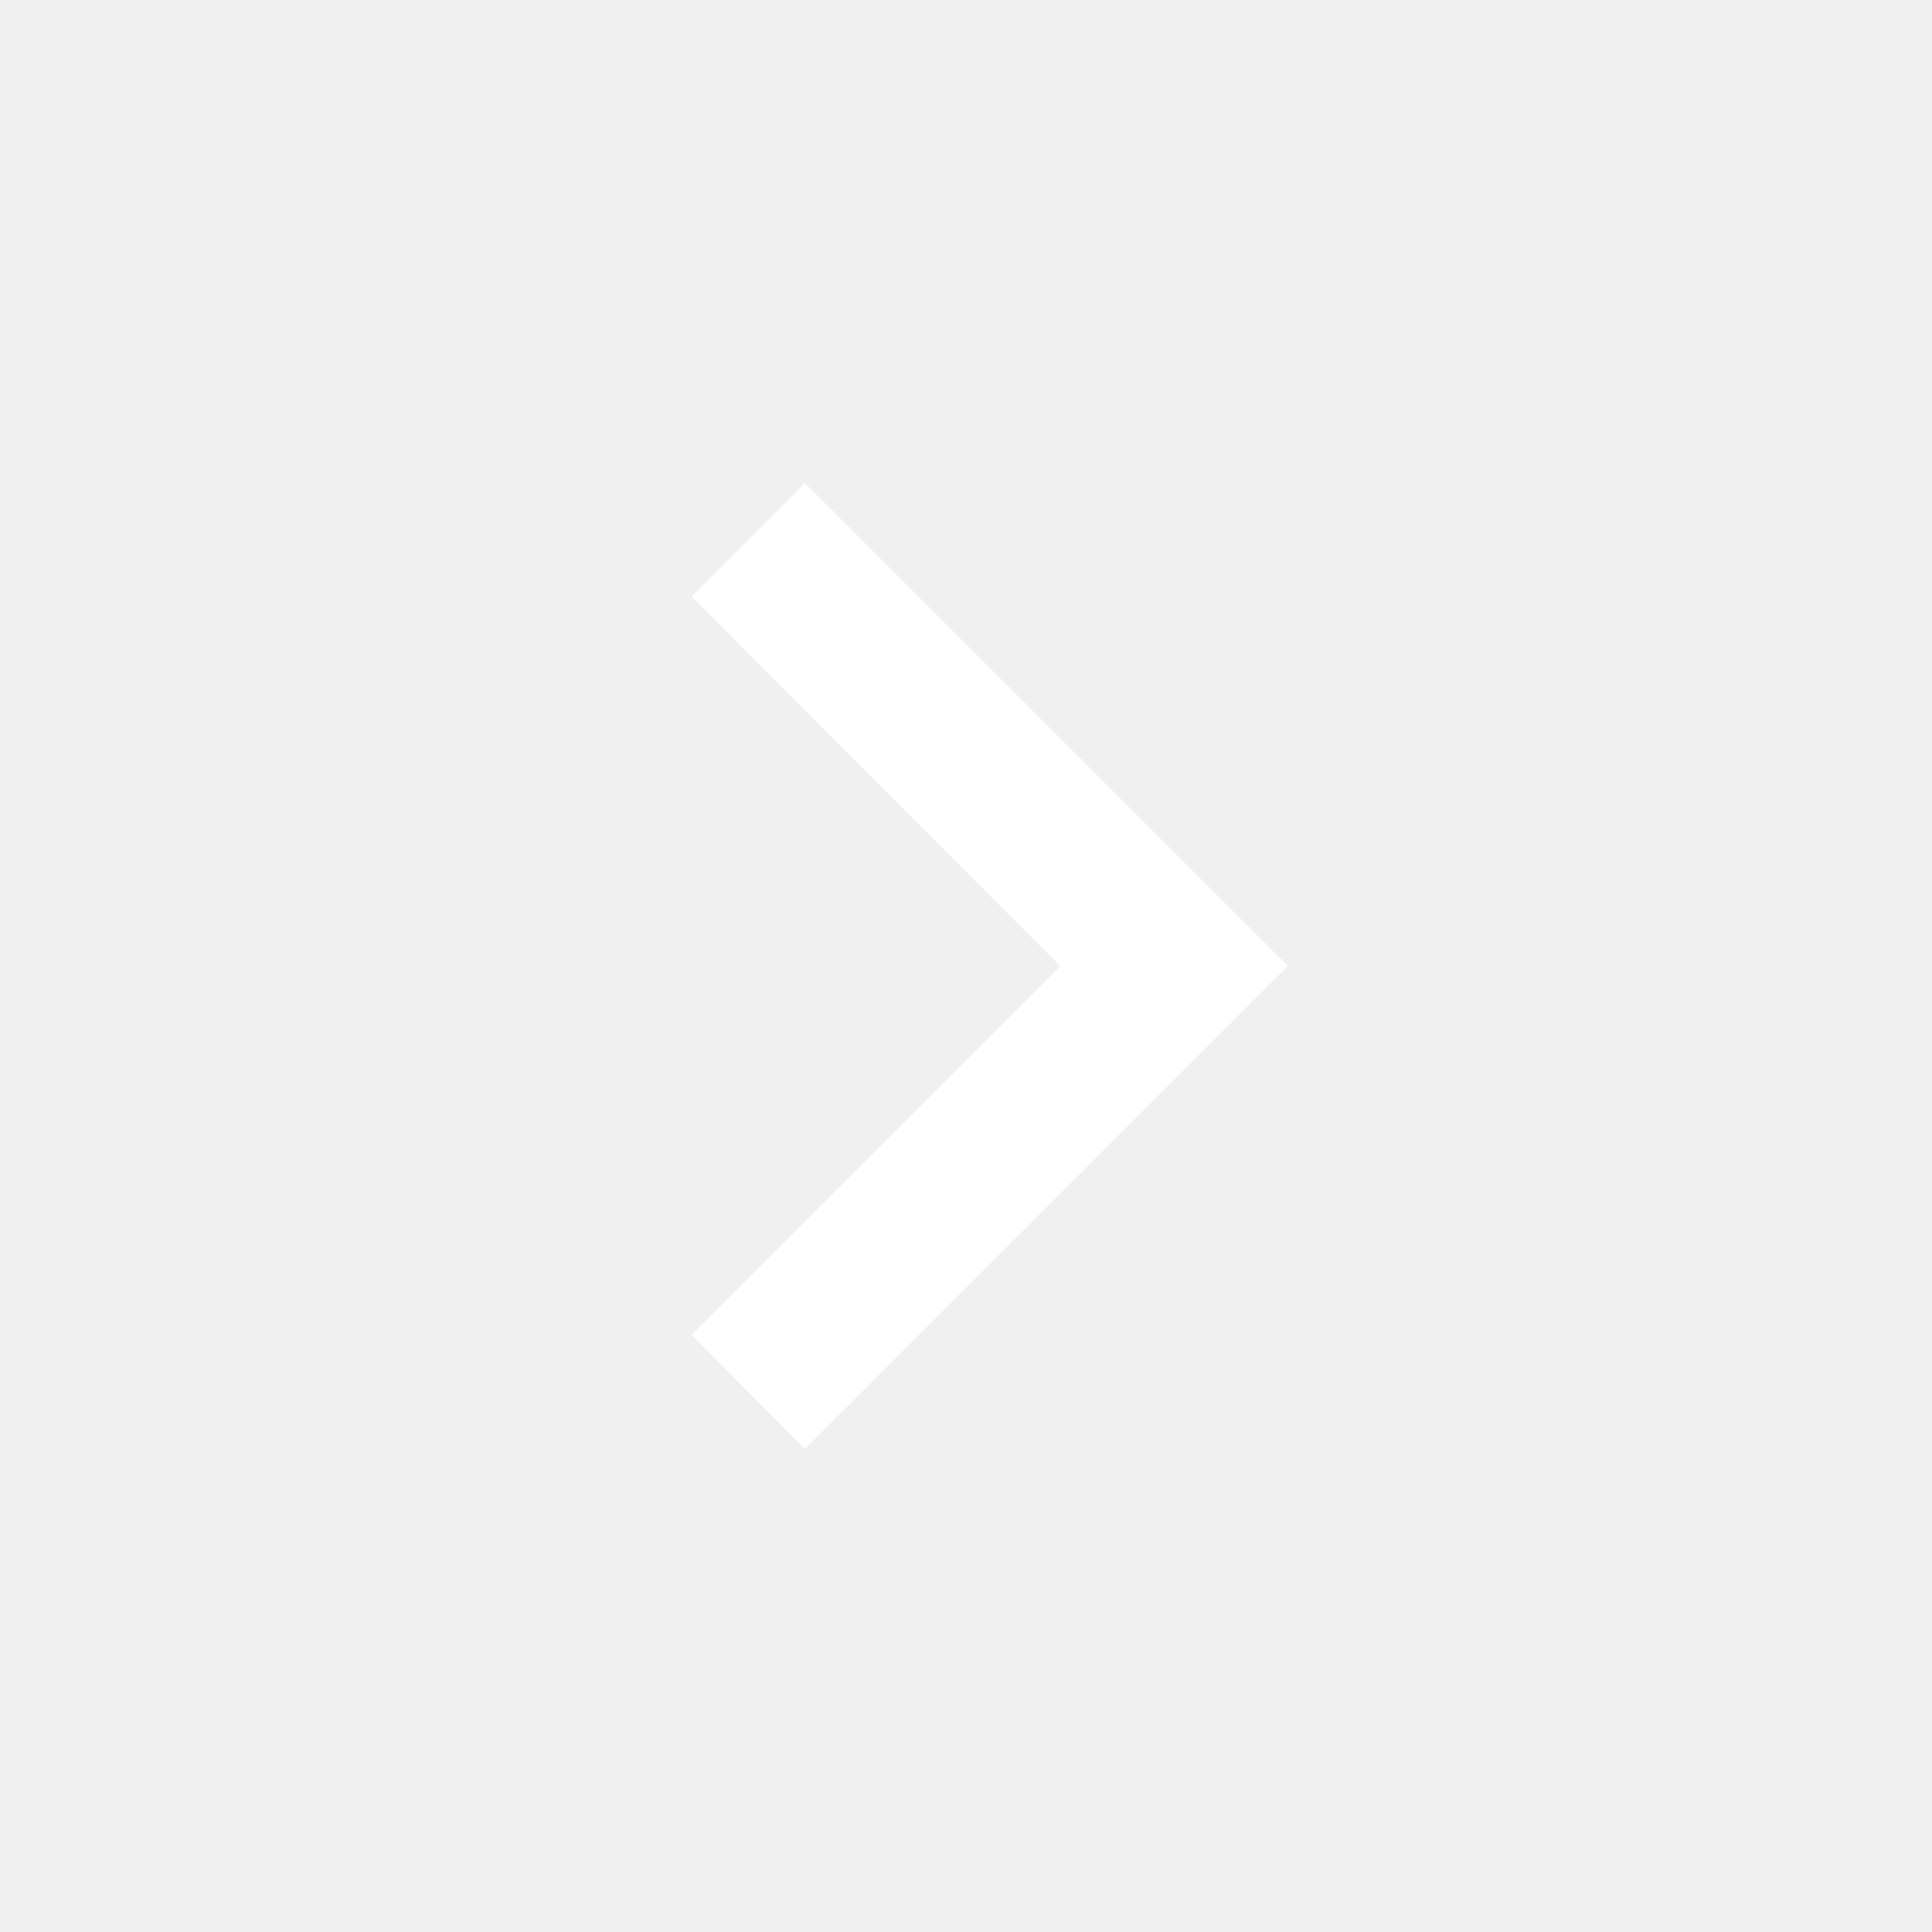
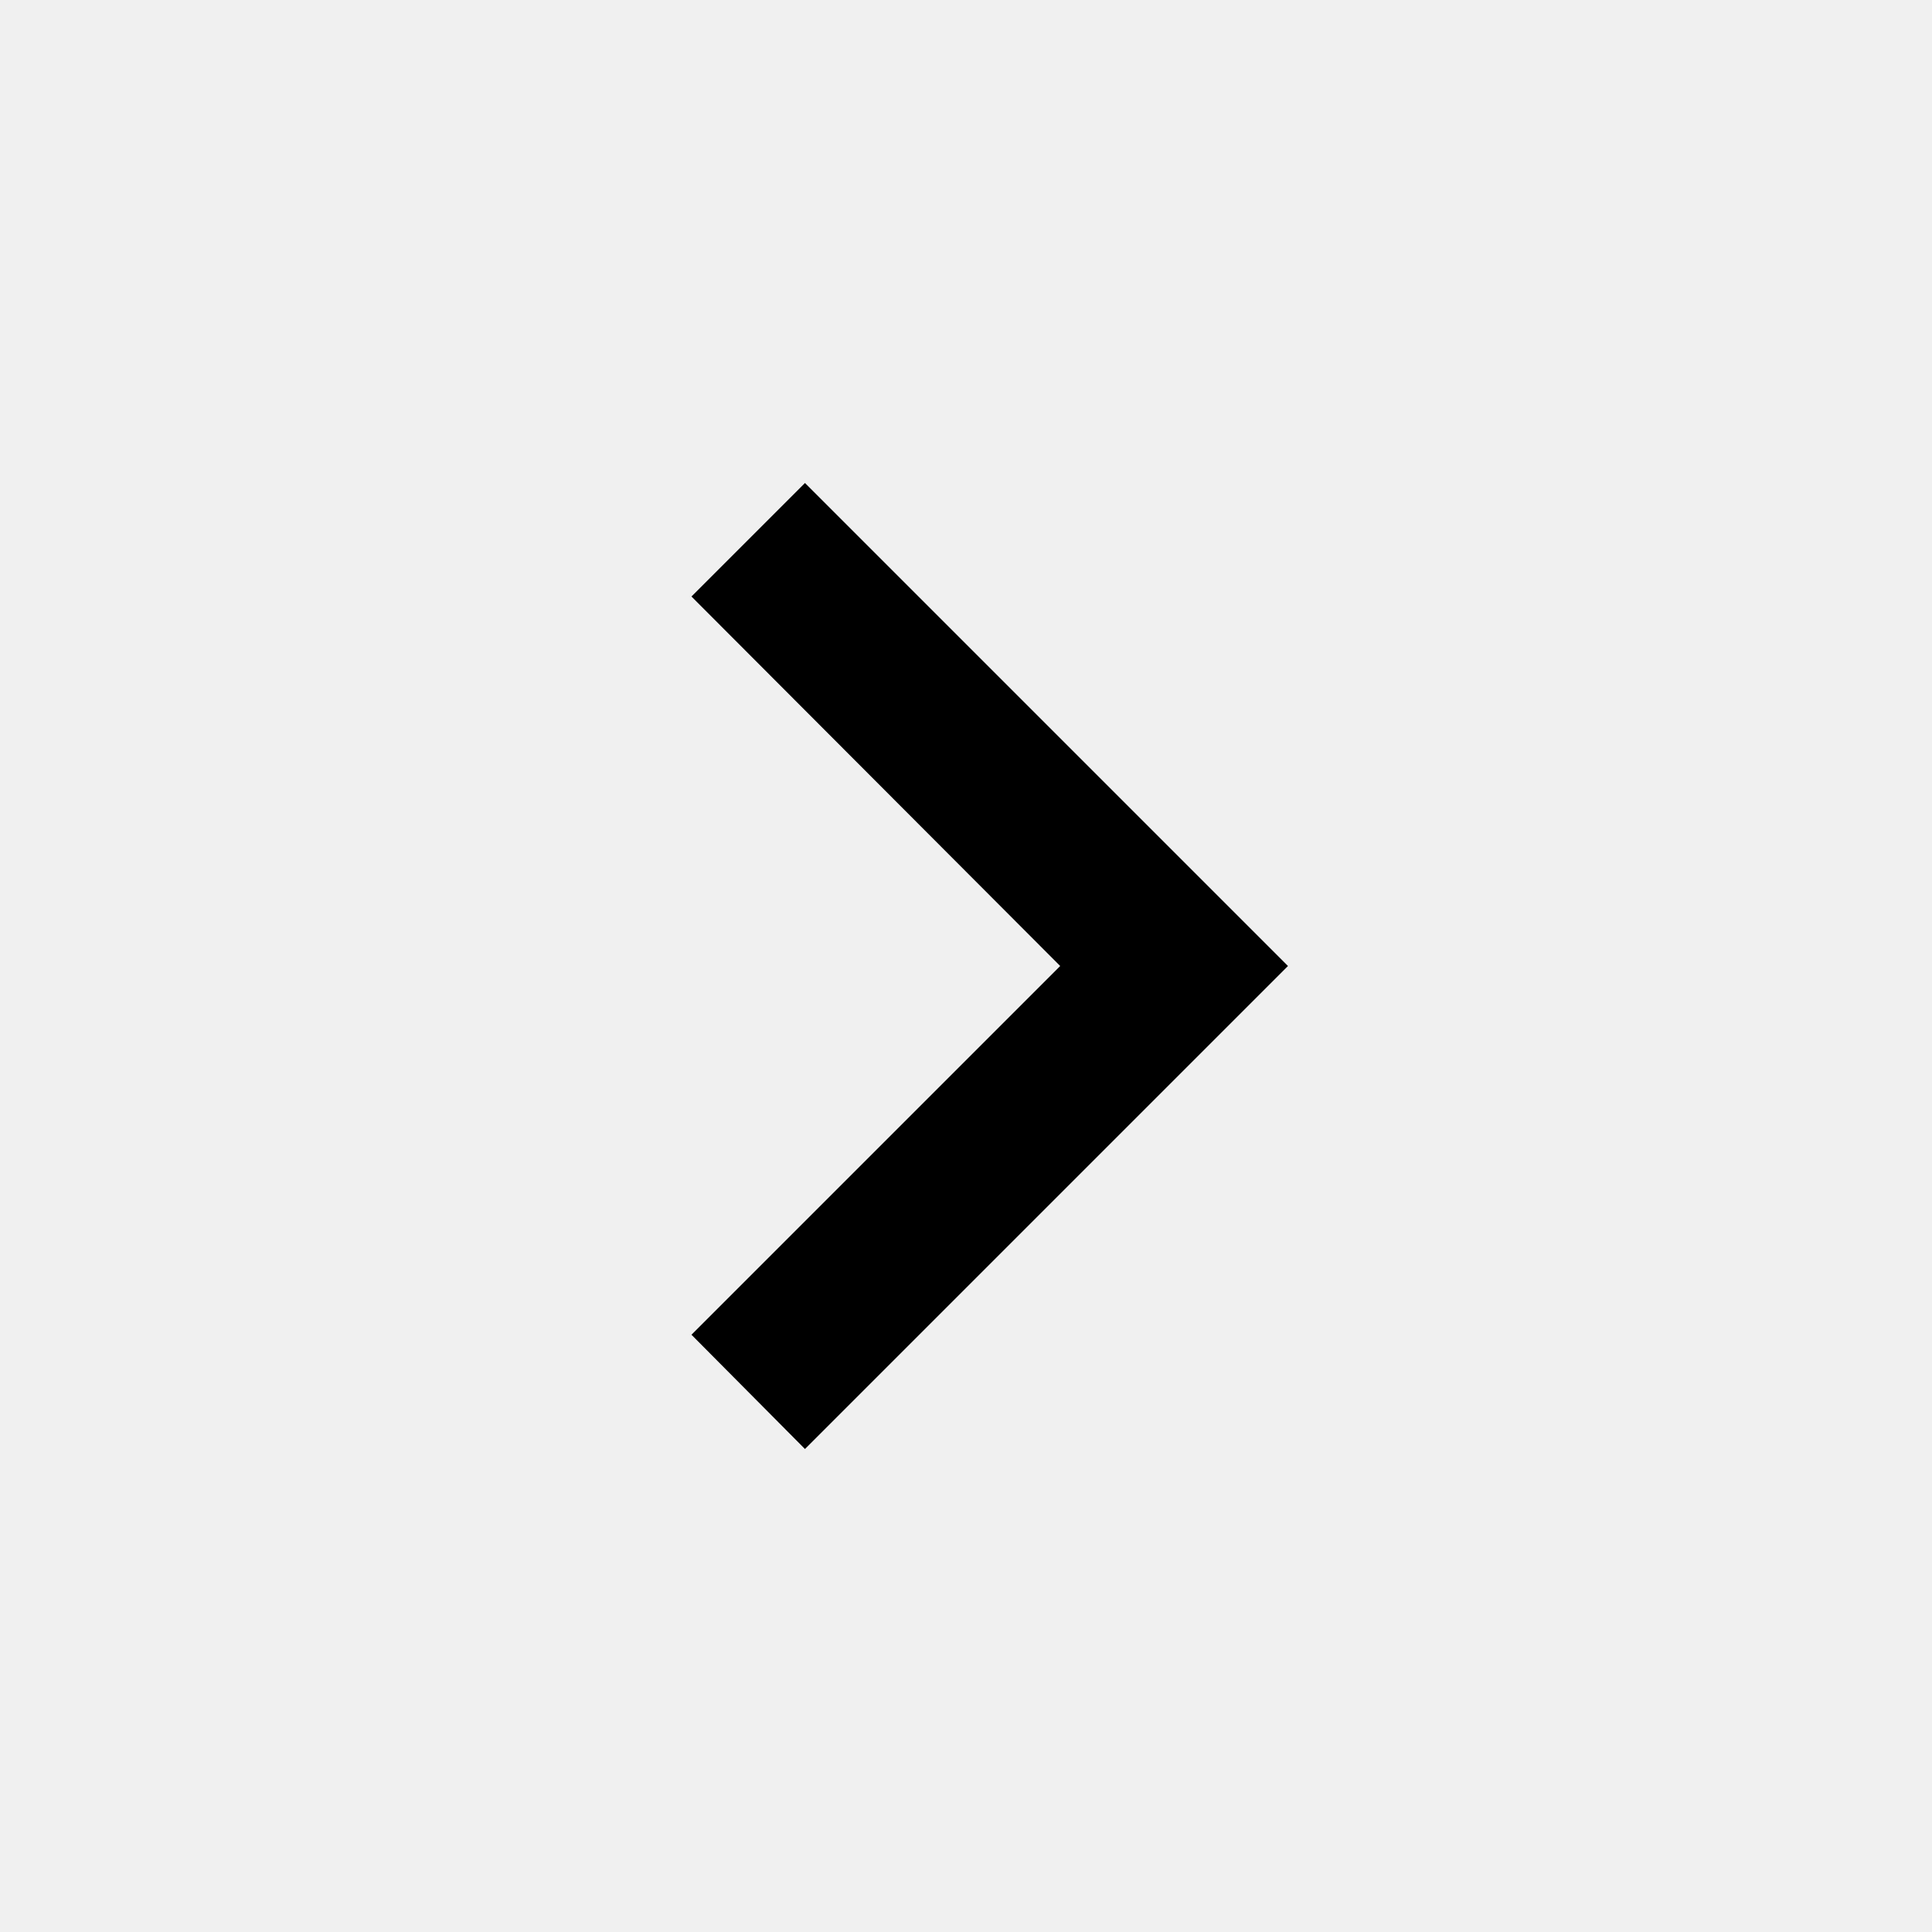
<svg xmlns="http://www.w3.org/2000/svg" width="20" height="20" viewBox="0 0 20 20" fill="none">
-   <path d="M7.158 13.817L10.975 10L7.158 6.175L8.333 5L13.333 10L8.333 15L7.158 13.817Z" fill="white" />
+   <path d="M7.158 13.817L10.975 10L7.158 6.175L8.333 5L13.333 10L8.333 15L7.158 13.817Z" fill="black" />
</svg>
